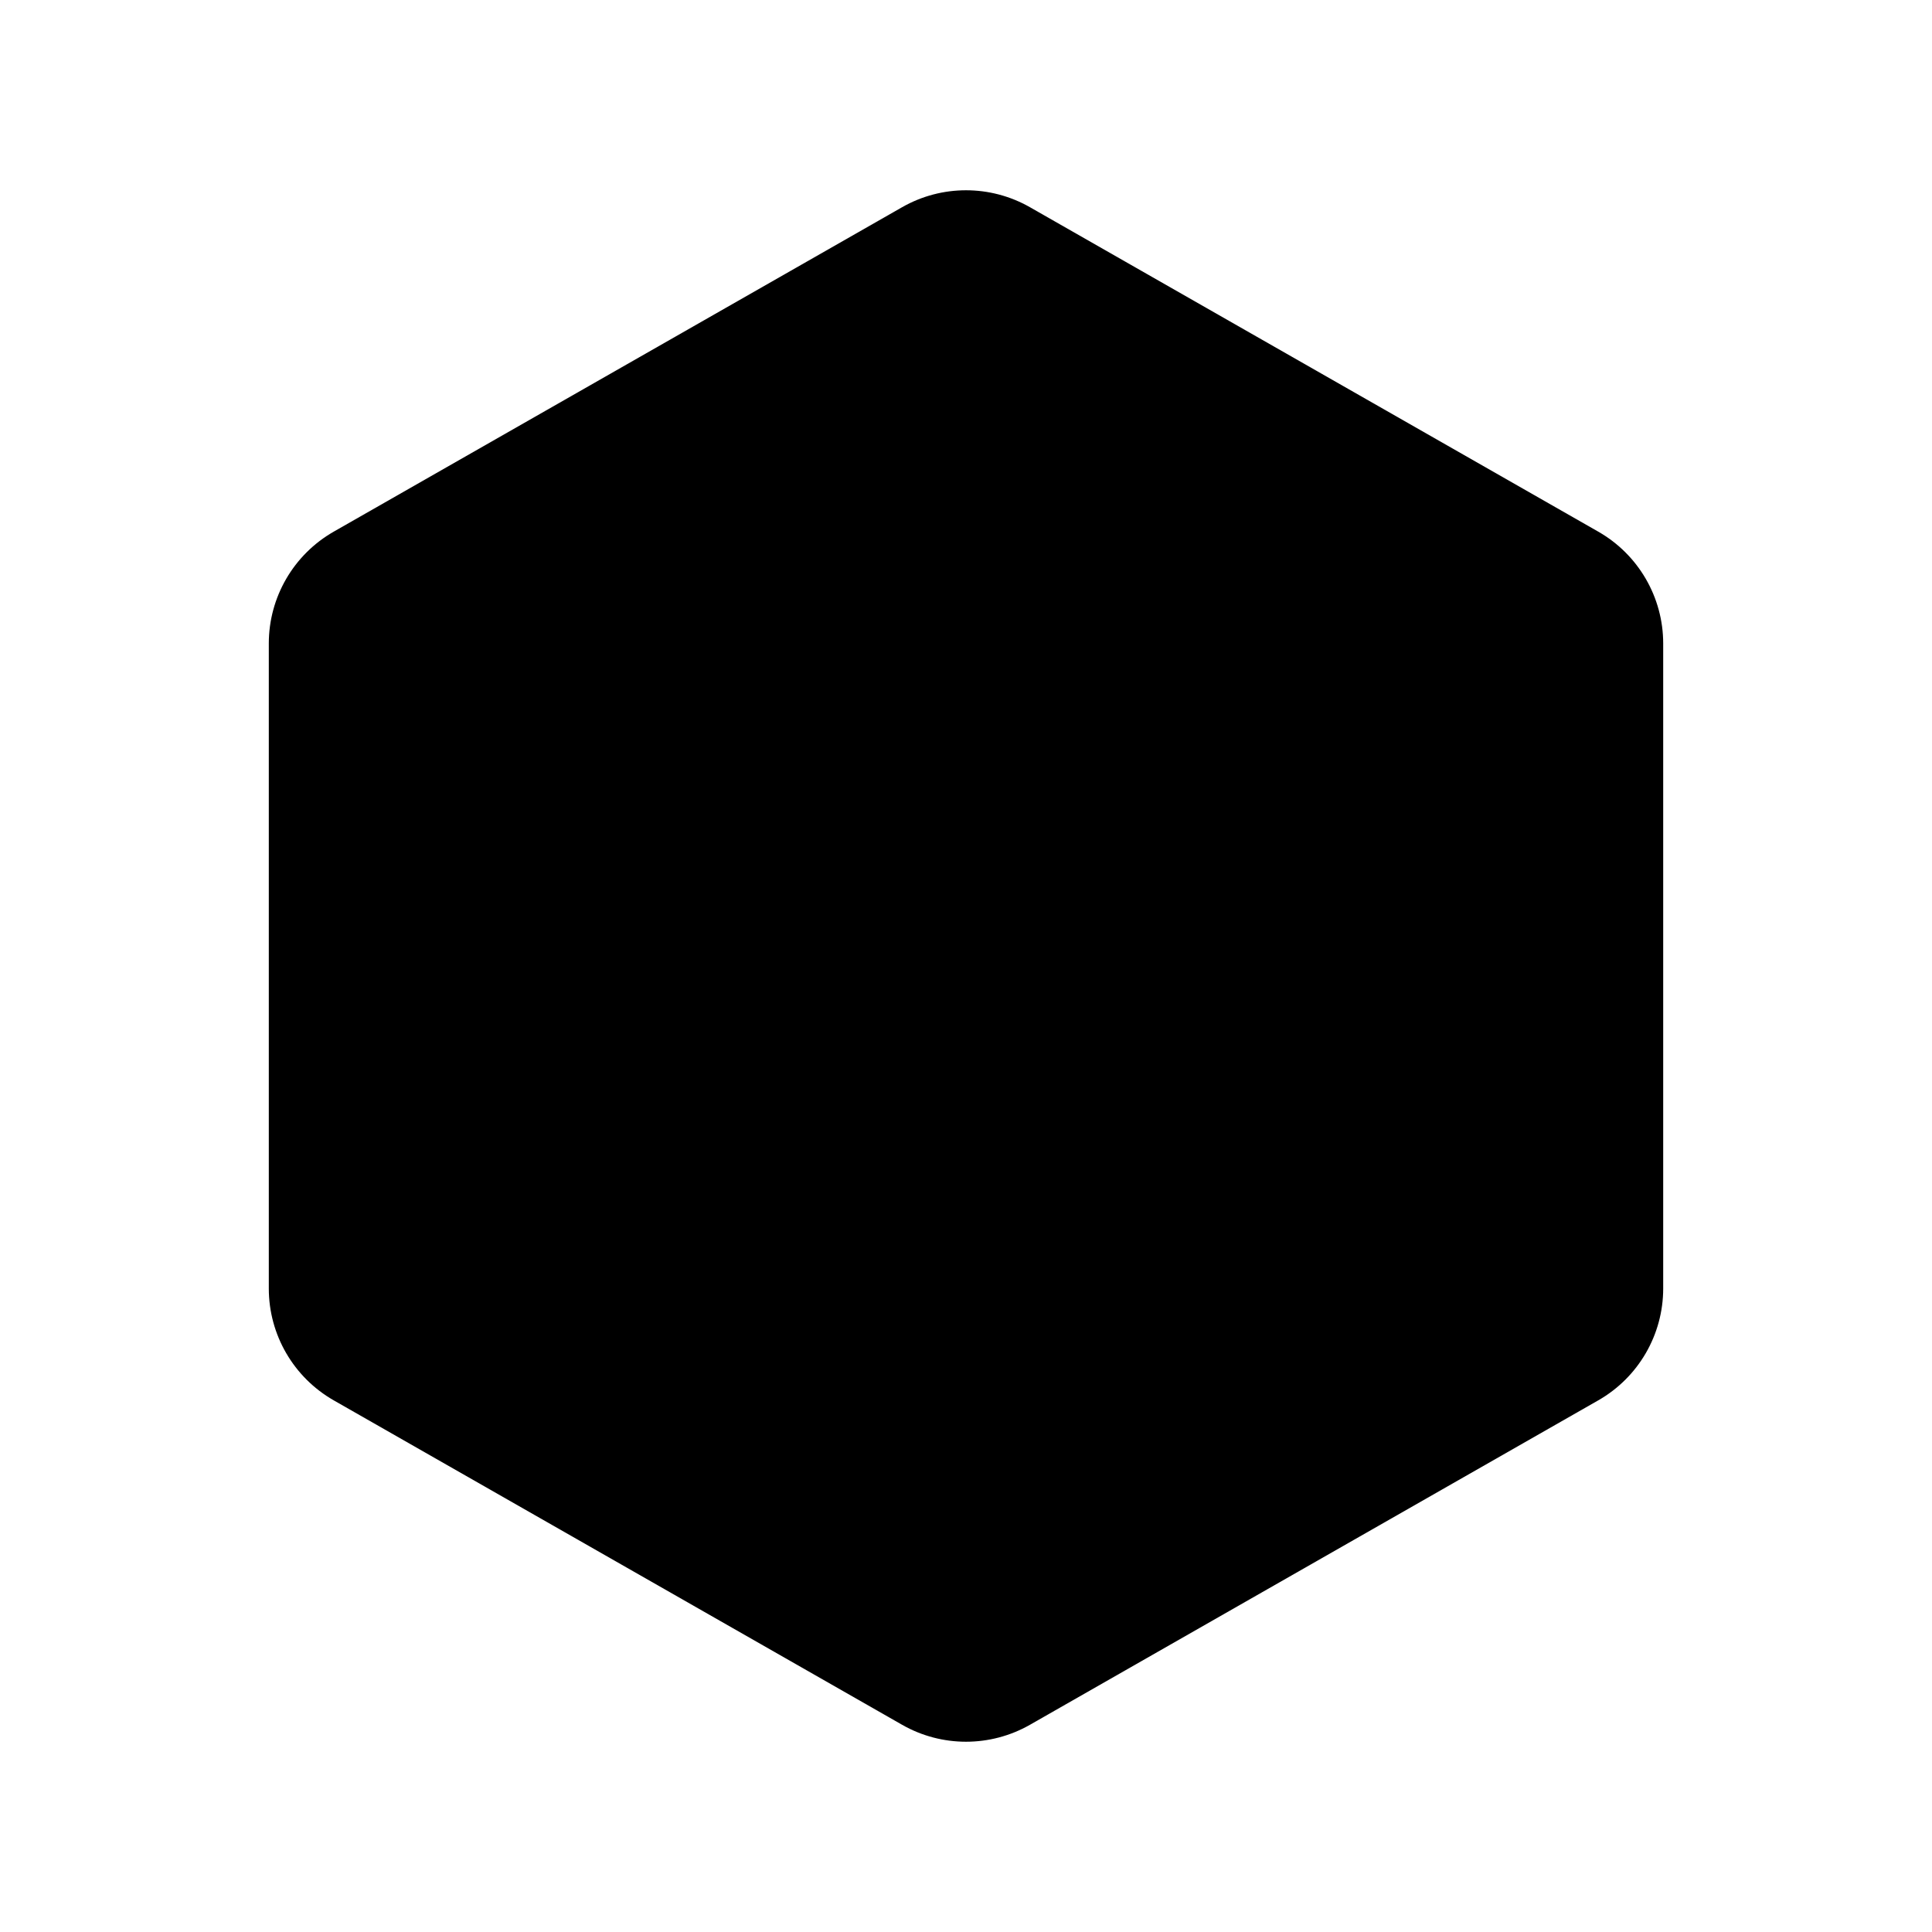
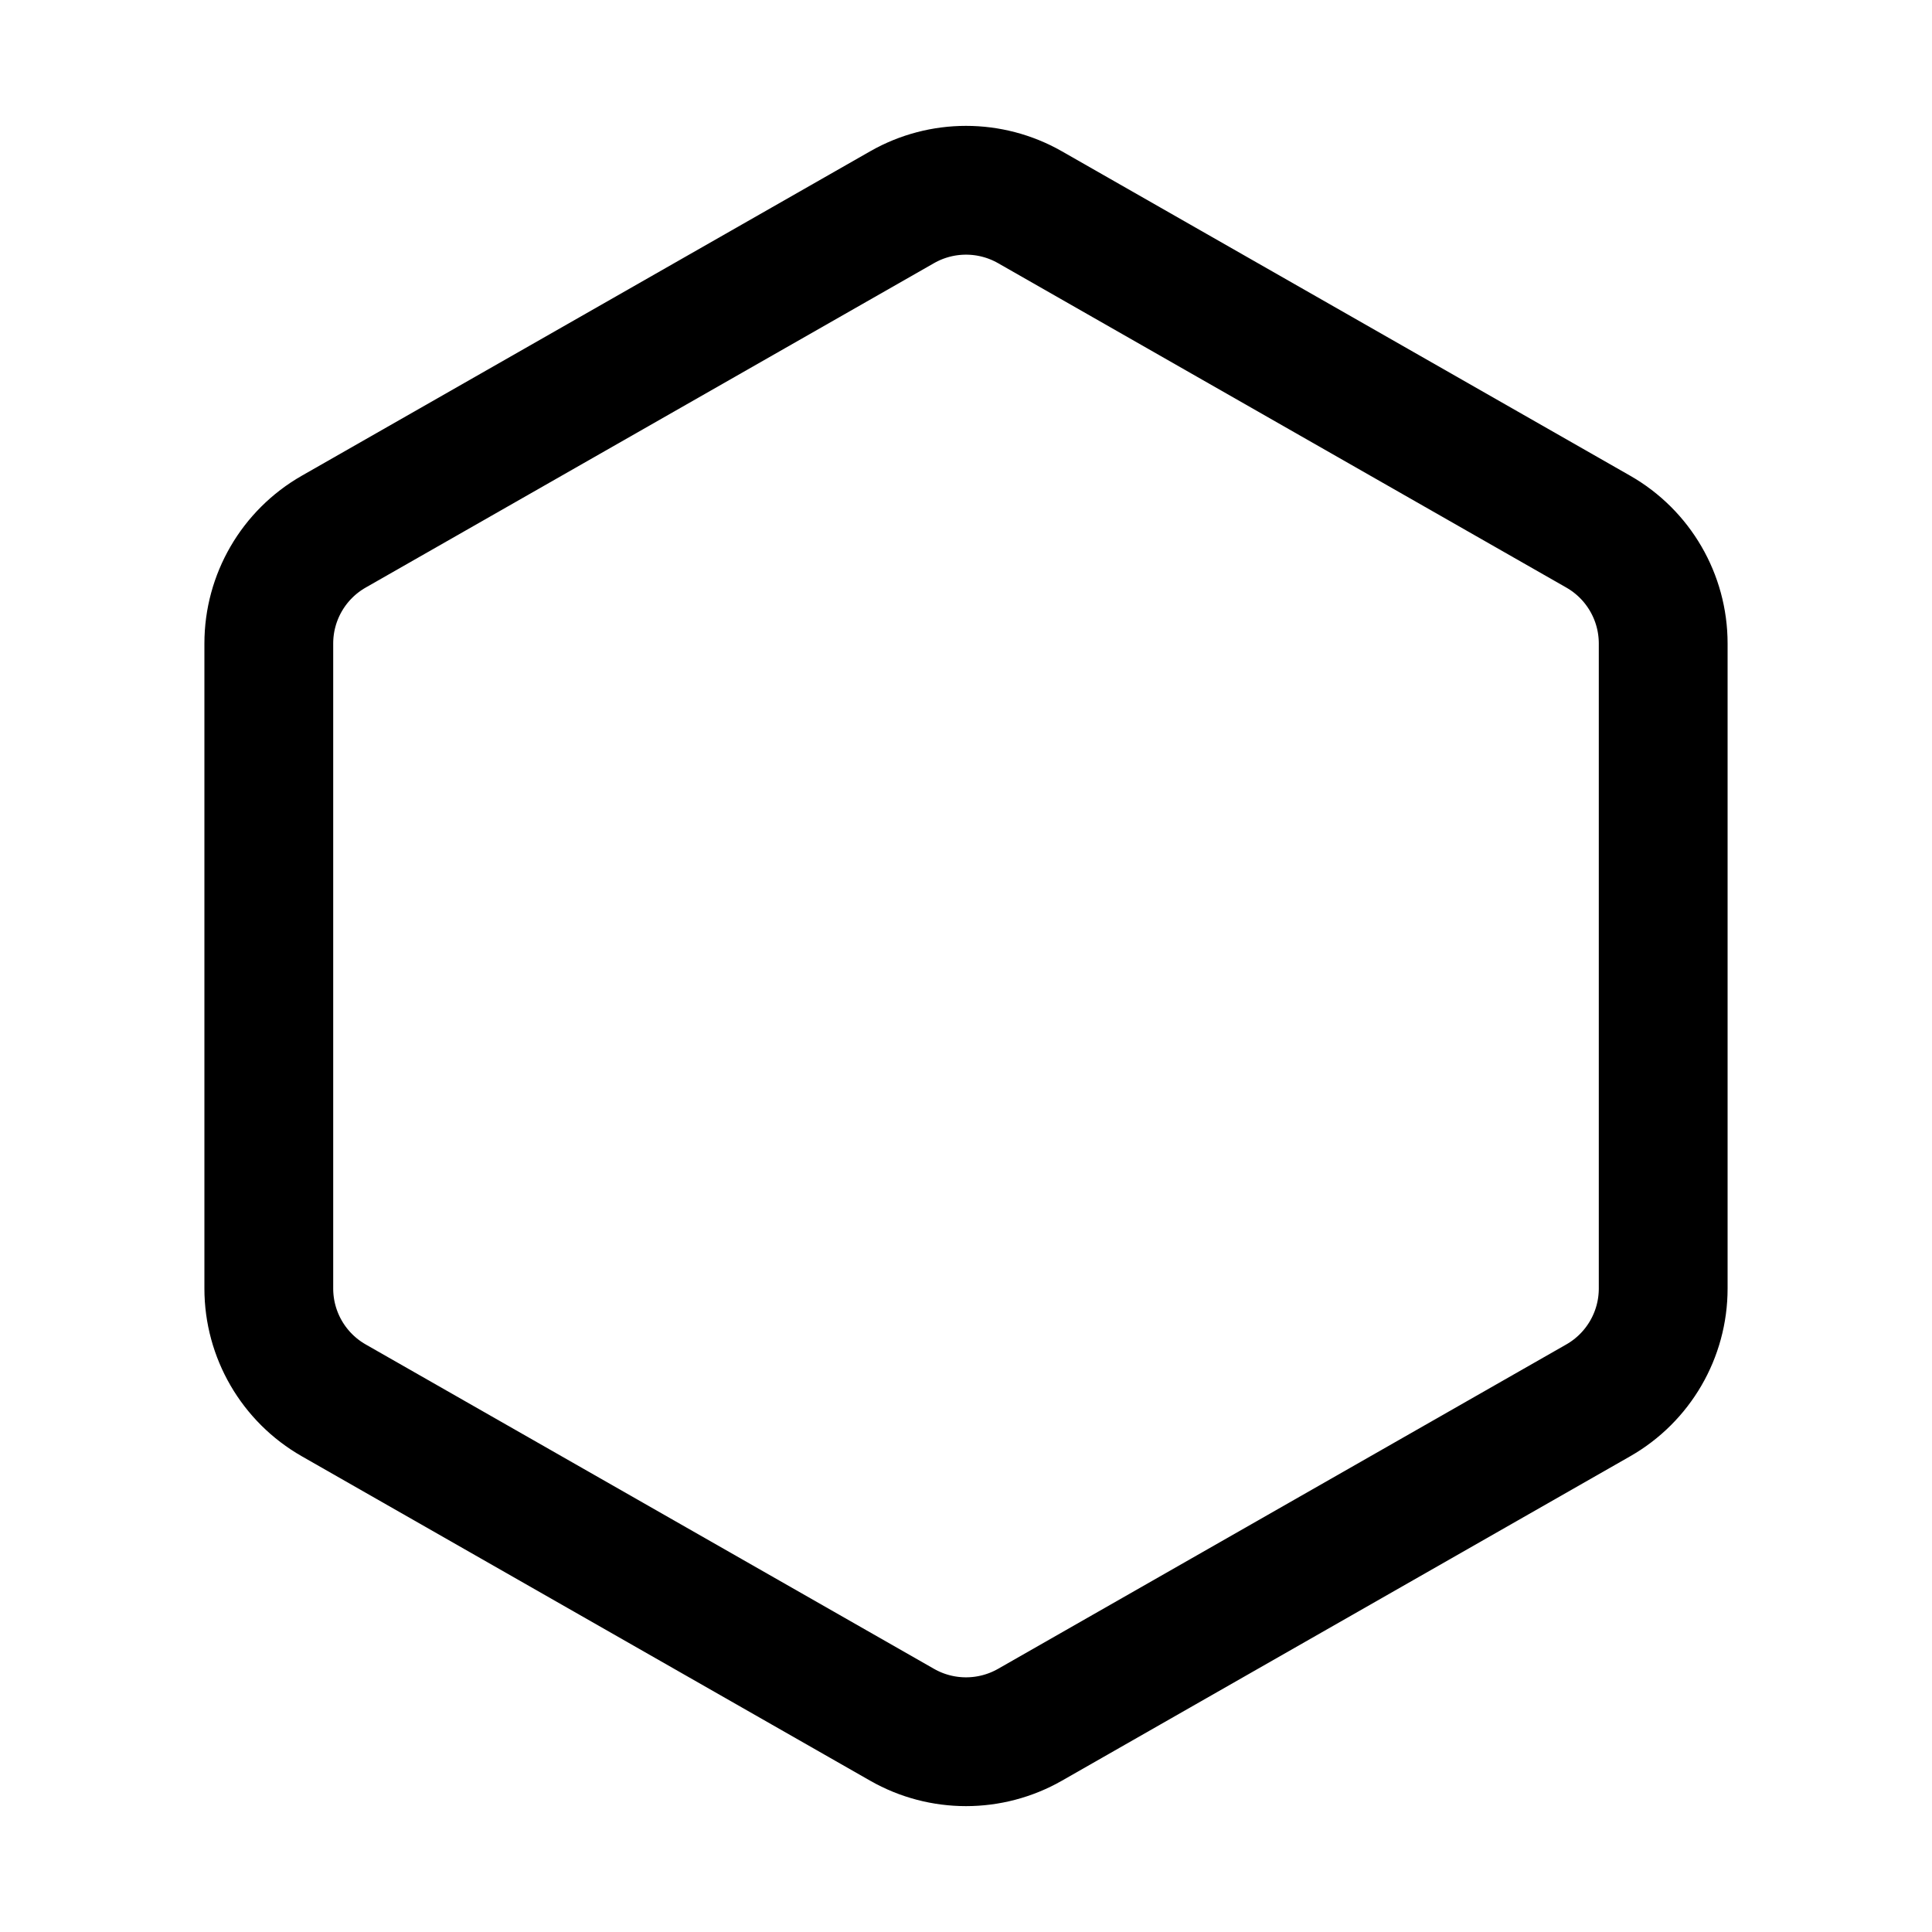
- <svg xmlns="http://www.w3.org/2000/svg" width="30" height="30" viewBox="0 0 30 30">
-   <path d="M15.992 3.217L24.817 8.255C25.441 8.611 25.826 9.274 25.826 9.992V20.008C25.826 20.726 25.441 21.389 24.817 21.745L15.992 26.783C15.377 27.133 14.623 27.133 14.009 26.783L5.183 21.745C4.559 21.389 4.174 20.726 4.174 20.008V9.992C4.174 9.274 4.559 8.611 5.183 8.255L14.009 3.217C14.623 2.867 15.377 2.867 15.992 3.217Z" stroke="inherit" stroke-width="2" />
+ <svg xmlns="http://www.w3.org/2000/svg" width="30" height="30" viewBox="0 0 30 30" fill="none">
+   <path d="M15.992 3.217L24.817 8.255C25.441 8.611 25.826 9.274 25.826 9.992V20.008C25.826 20.726 25.441 21.389 24.817 21.745L15.992 26.783C15.377 27.133 14.623 27.133 14.009 26.783L5.183 21.745C4.559 21.389 4.174 20.726 4.174 20.008V9.992C4.174 9.274 4.559 8.611 5.183 8.255L14.009 3.217C14.623 2.867 15.377 2.867 15.992 3.217Z" stroke="currentColor" stroke-width="2" />
</svg>
